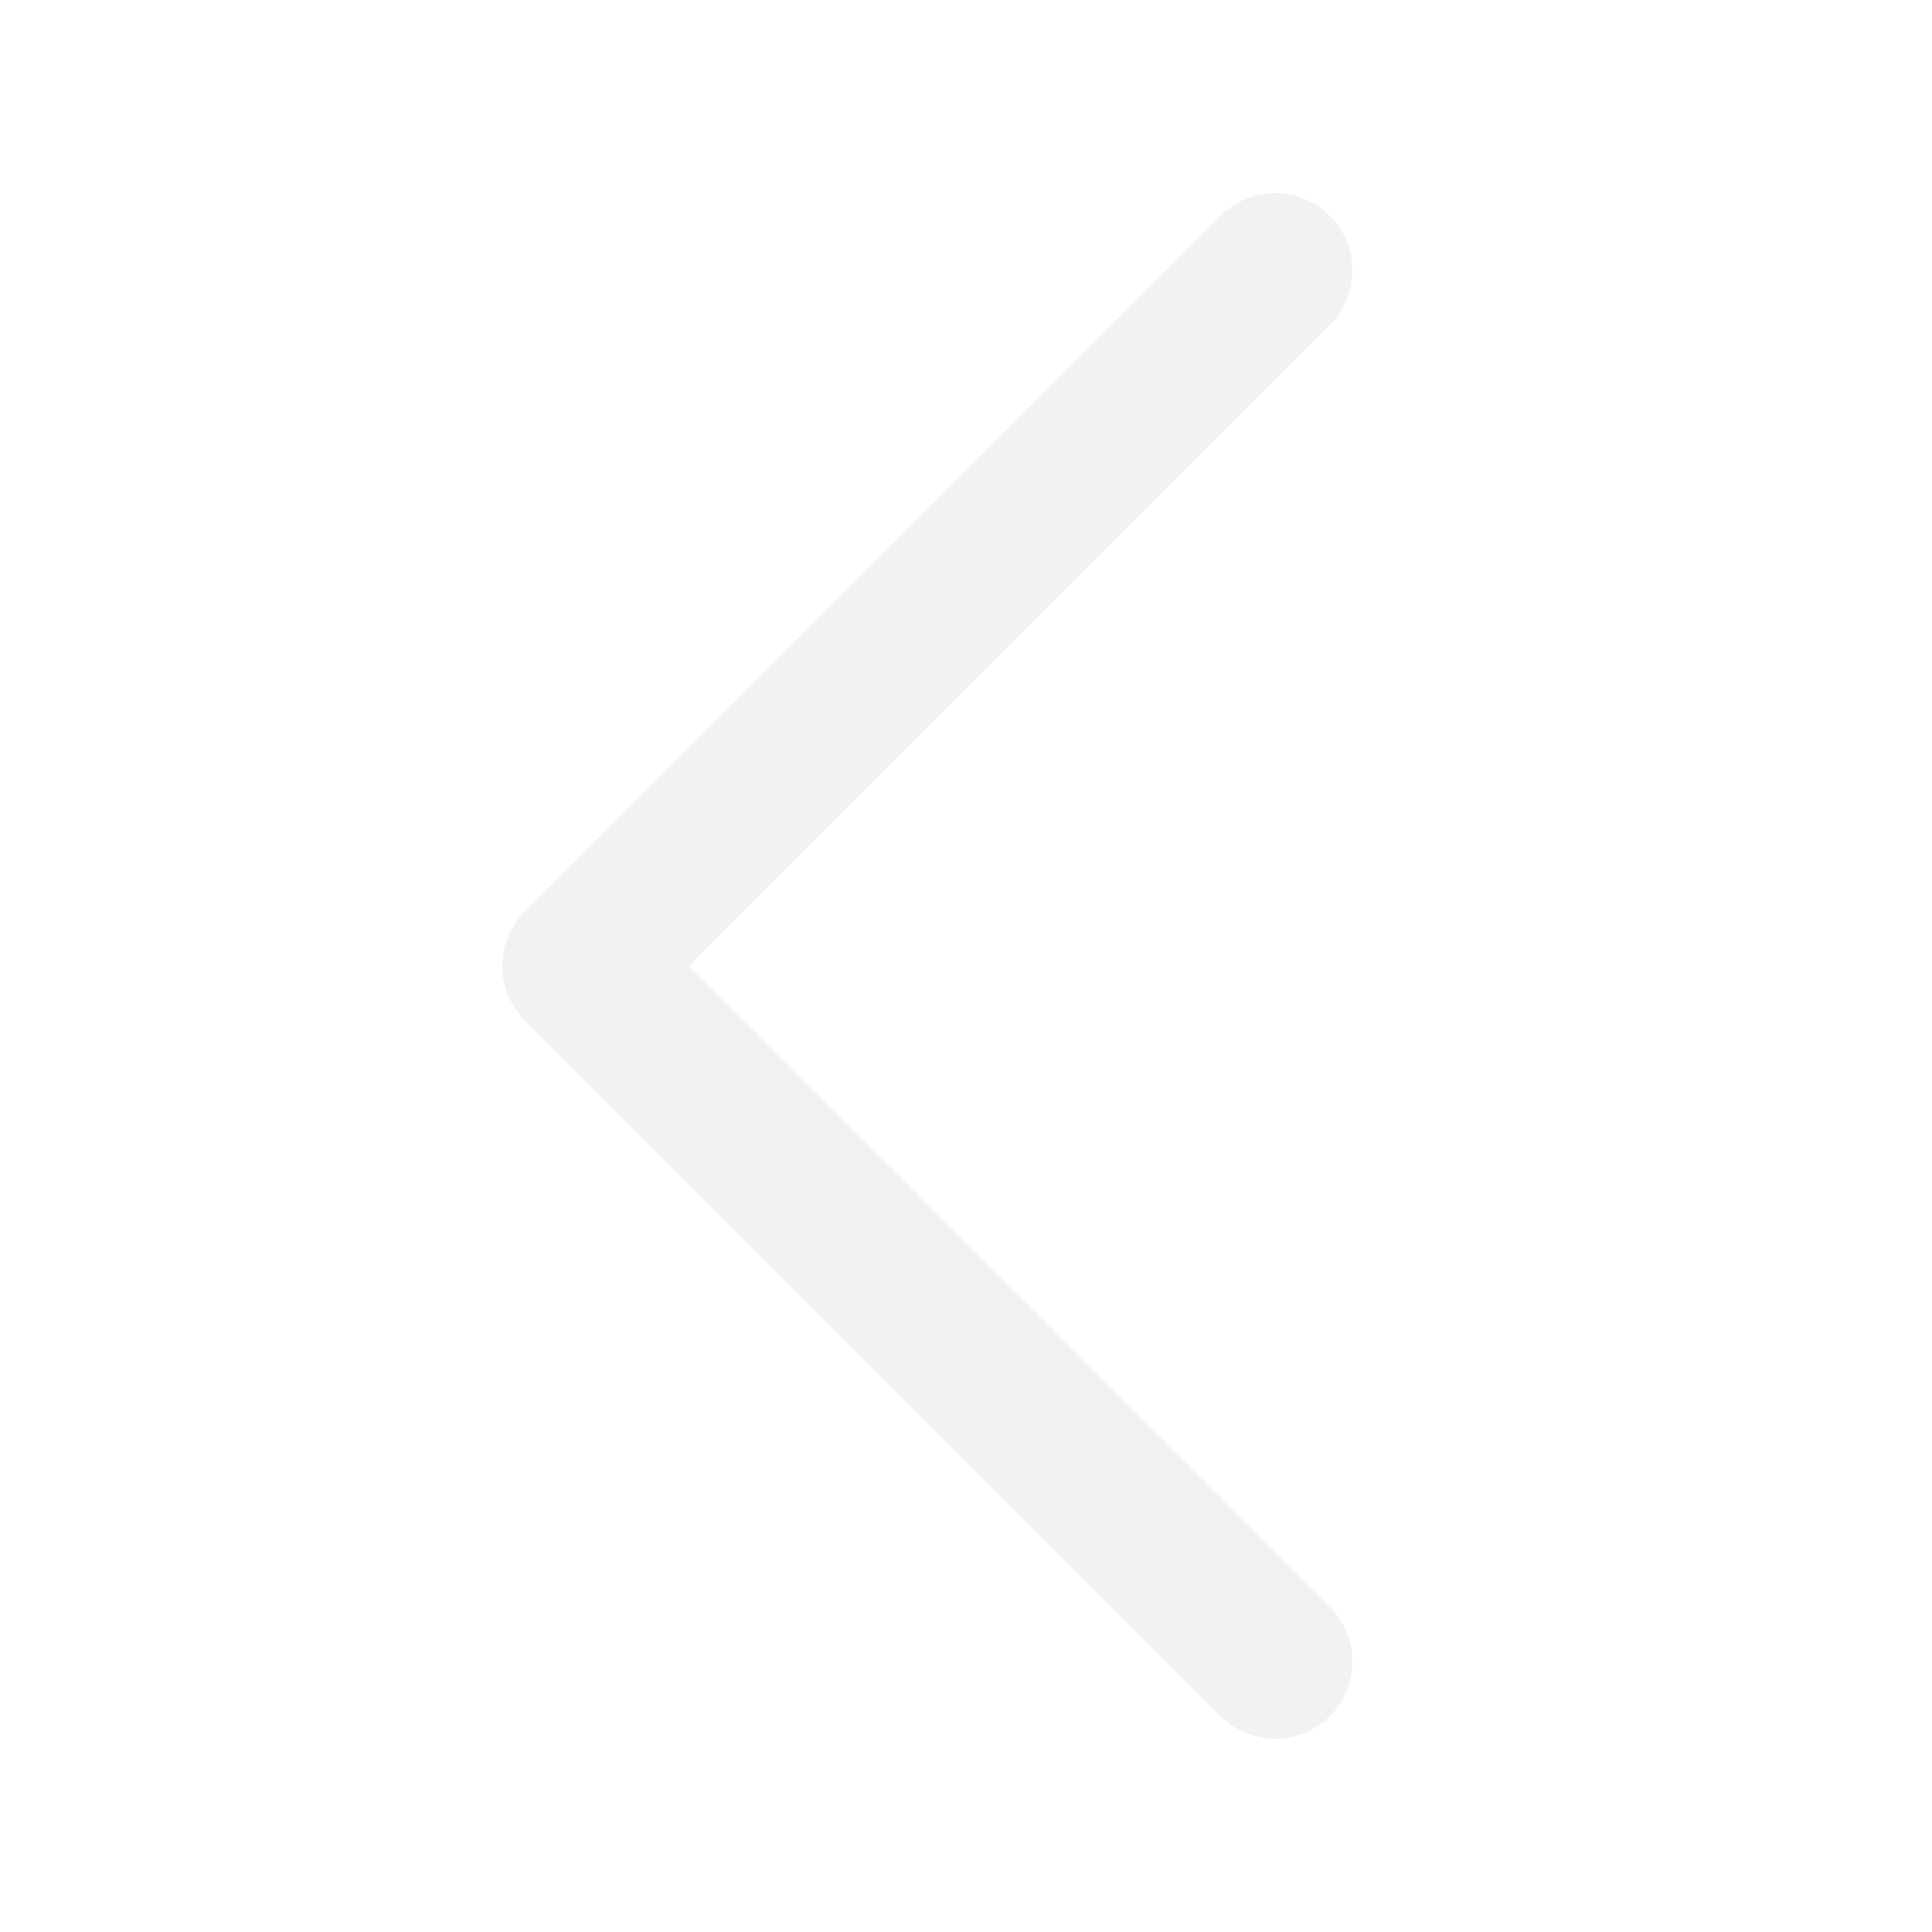
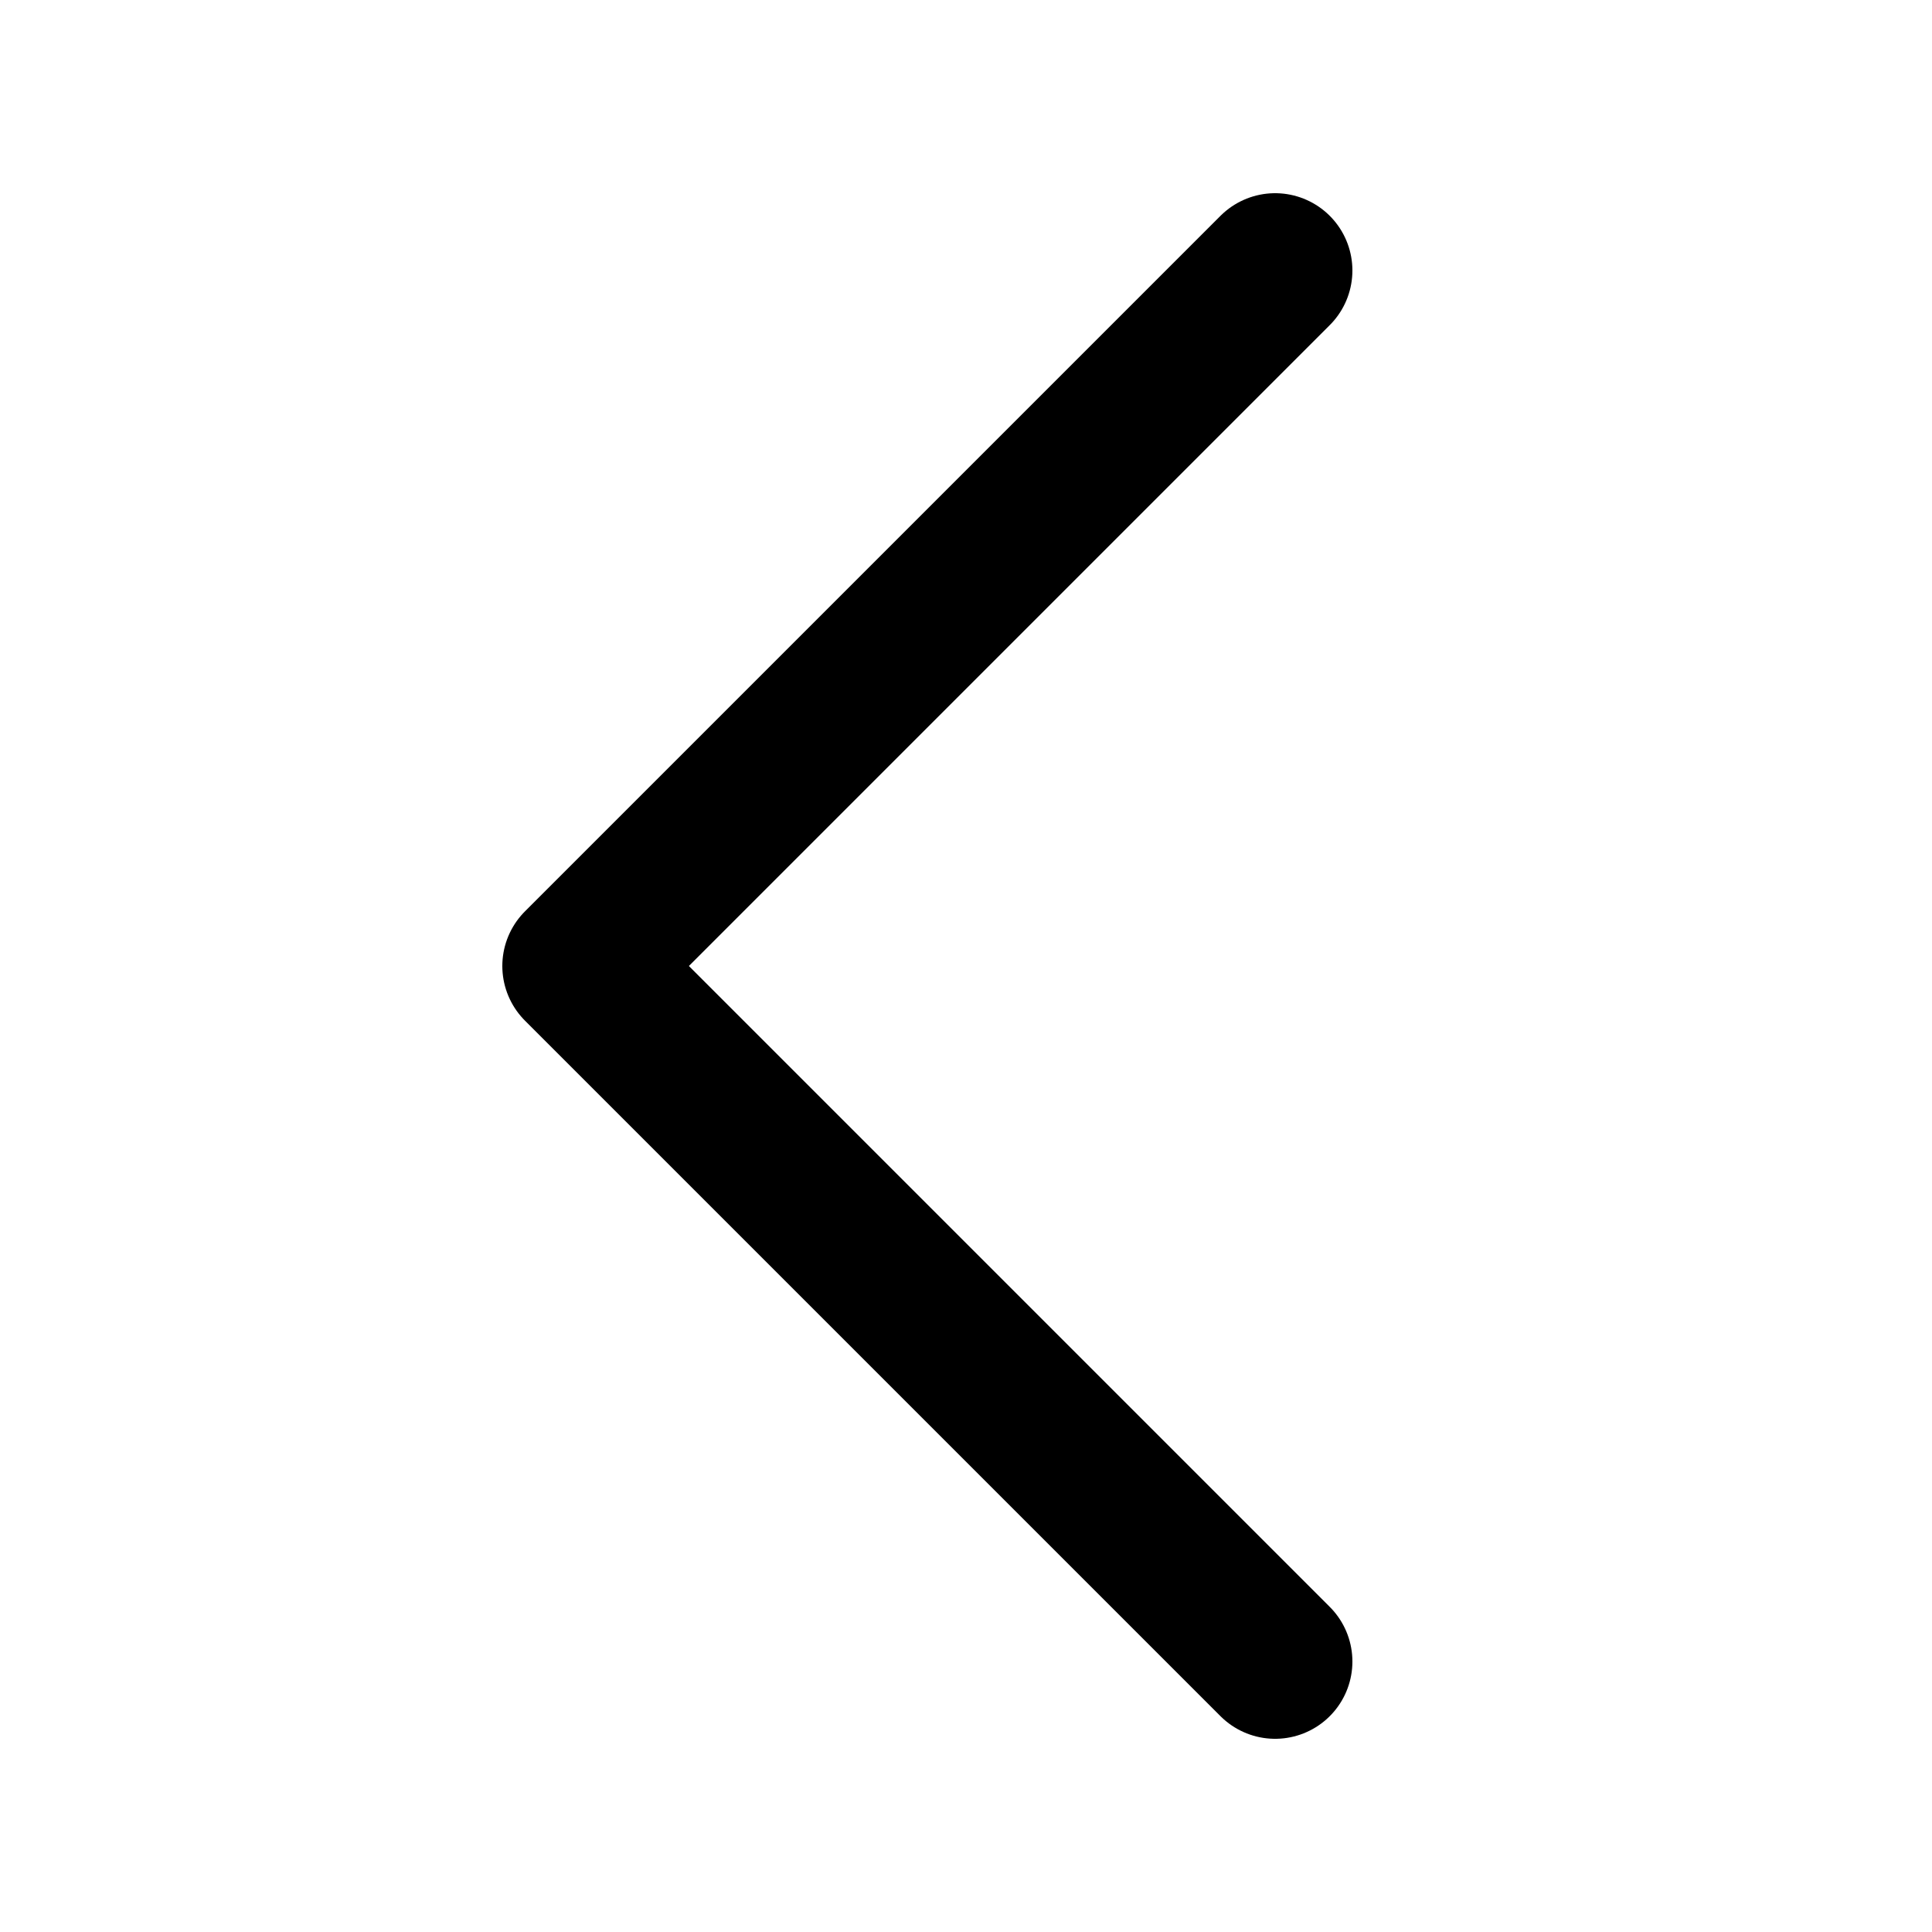
- <svg xmlns="http://www.w3.org/2000/svg" width="25" height="25" viewBox="0 0 25 25" fill="none">
-   <path d="M16.5 21.5L7.5 12.5L16.5 3.5" stroke="#F2F2F2" stroke-width="2" stroke-linecap="round" stroke-linejoin="round" />
+ <svg xmlns="http://www.w3.org/2000/svg" viewBox="0 0 25 25" fill="none" stroke="currentColor">
+   <path d="M16.5 21.5L7.5 12.5L16.5 3.5" stroke="currentColor" stroke-width="2" stroke-linecap="round" stroke-linejoin="round" />
</svg>
